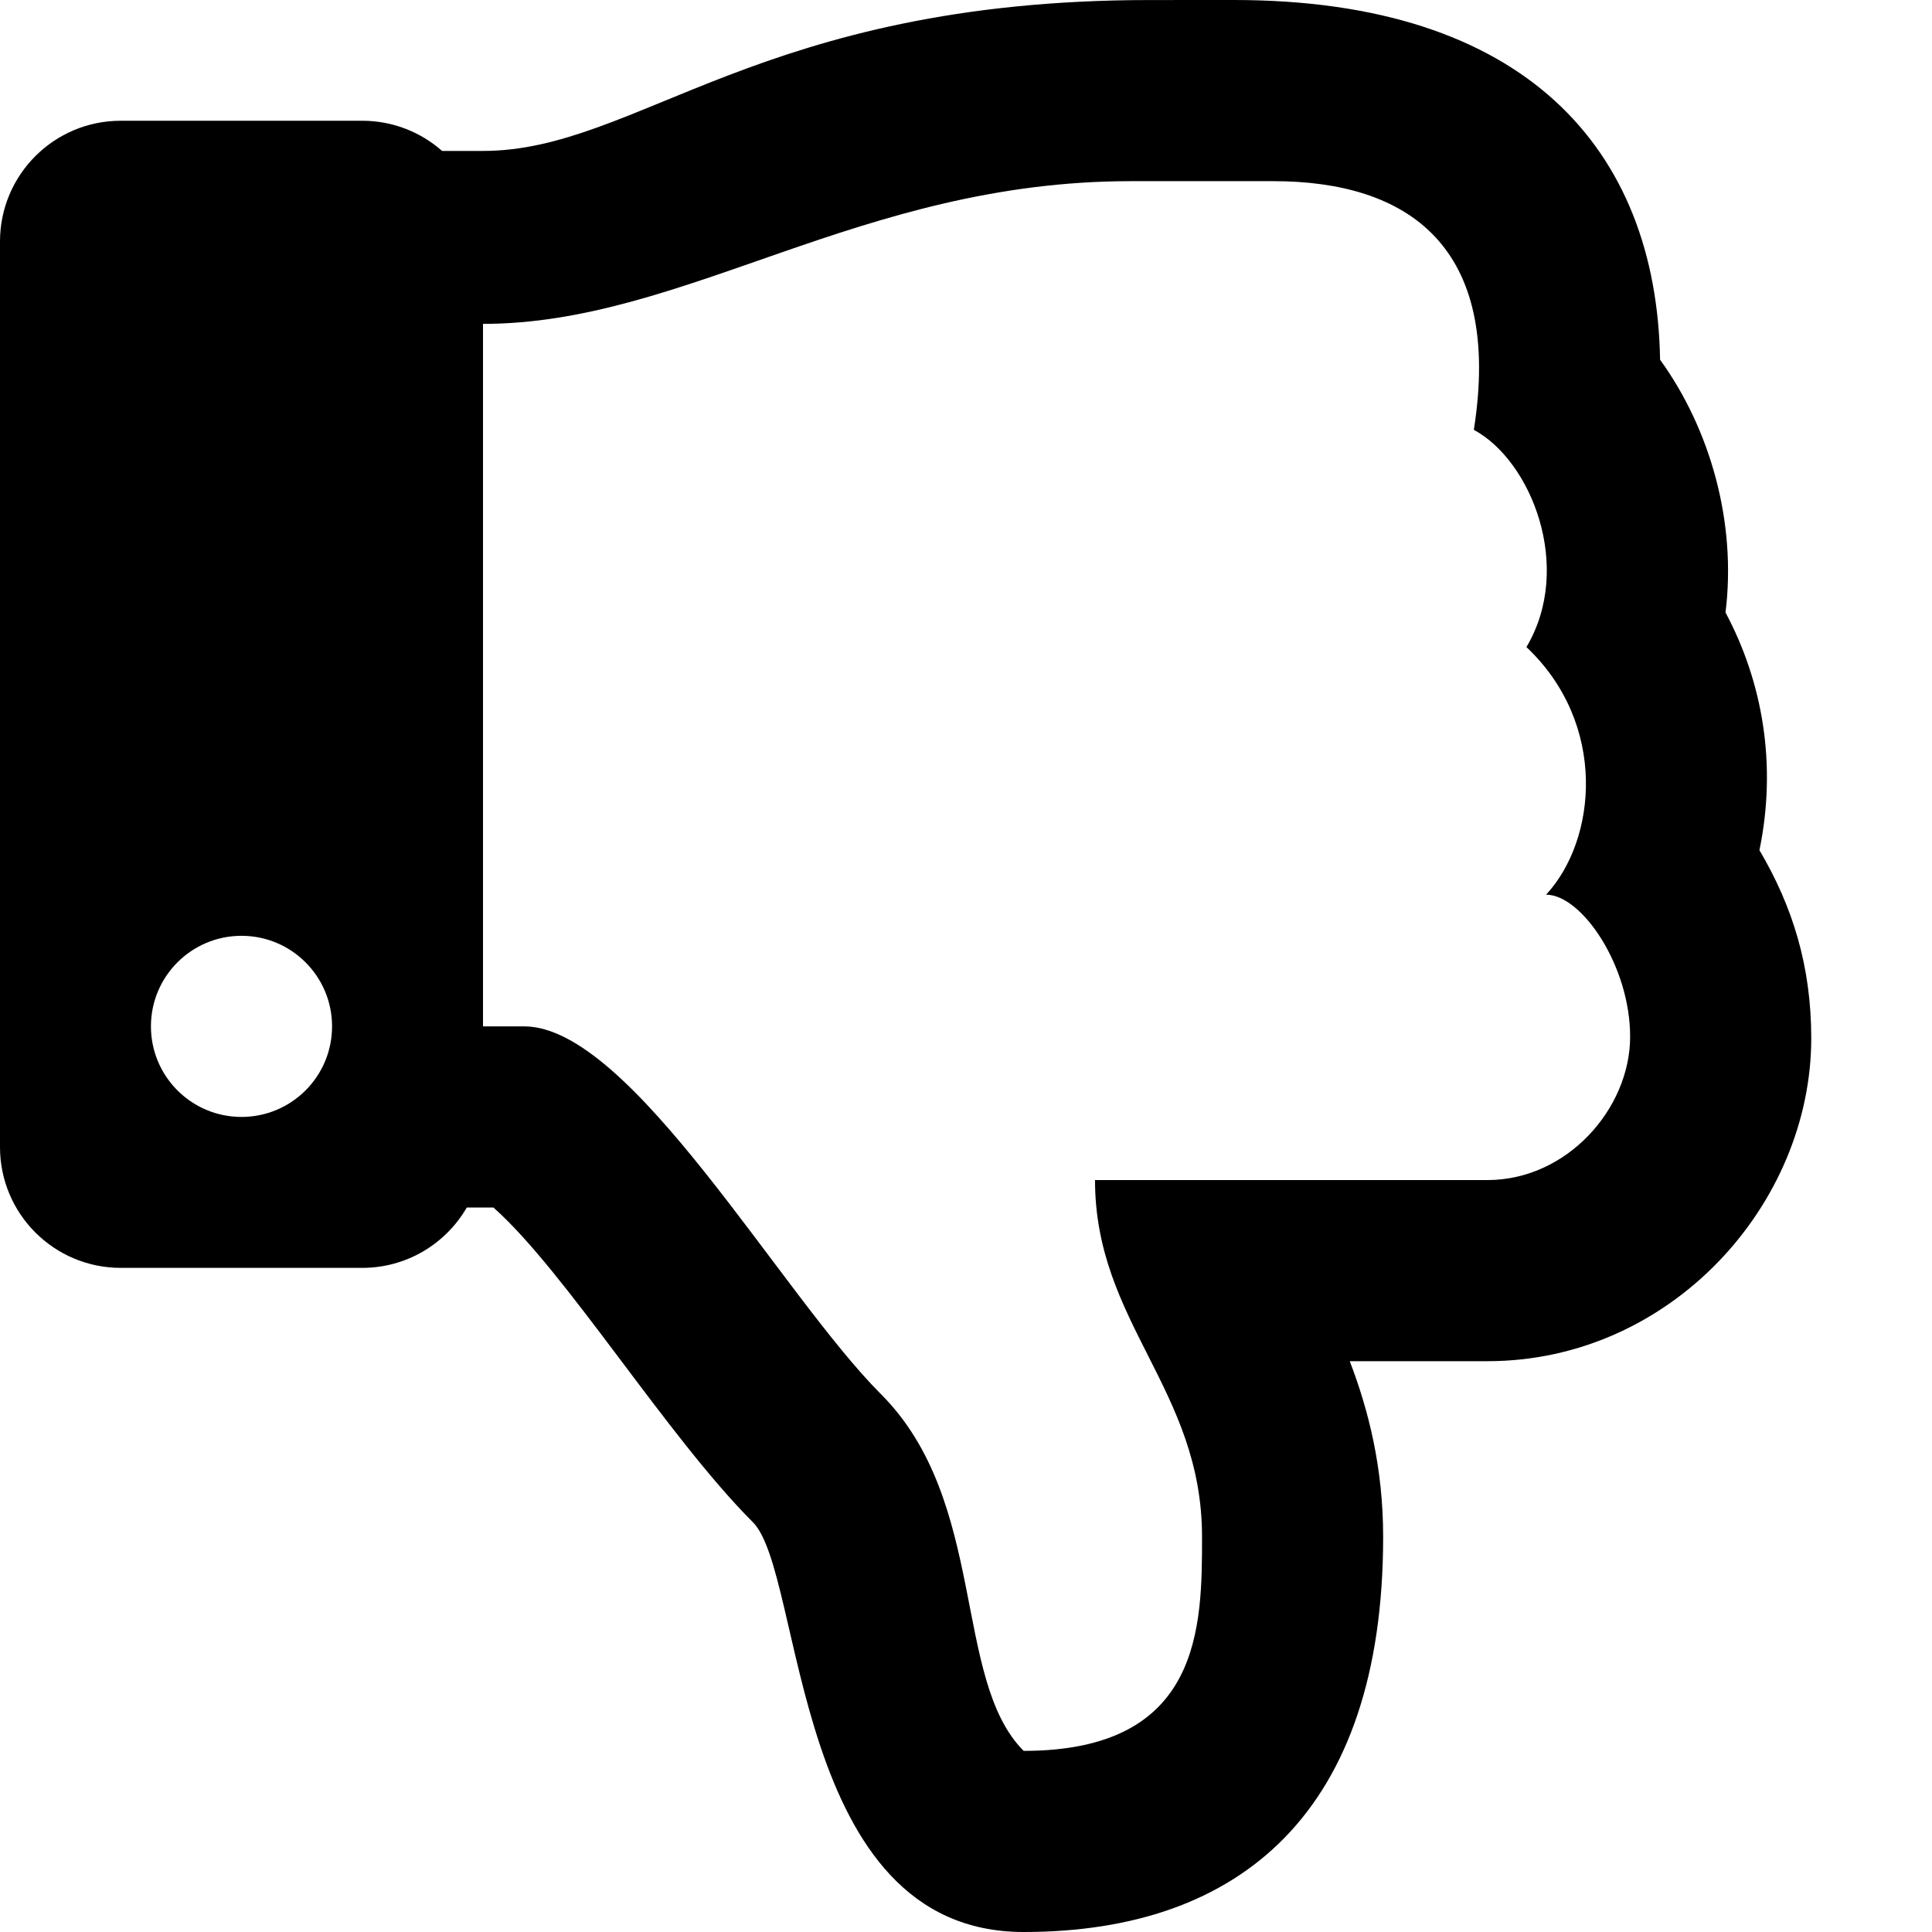
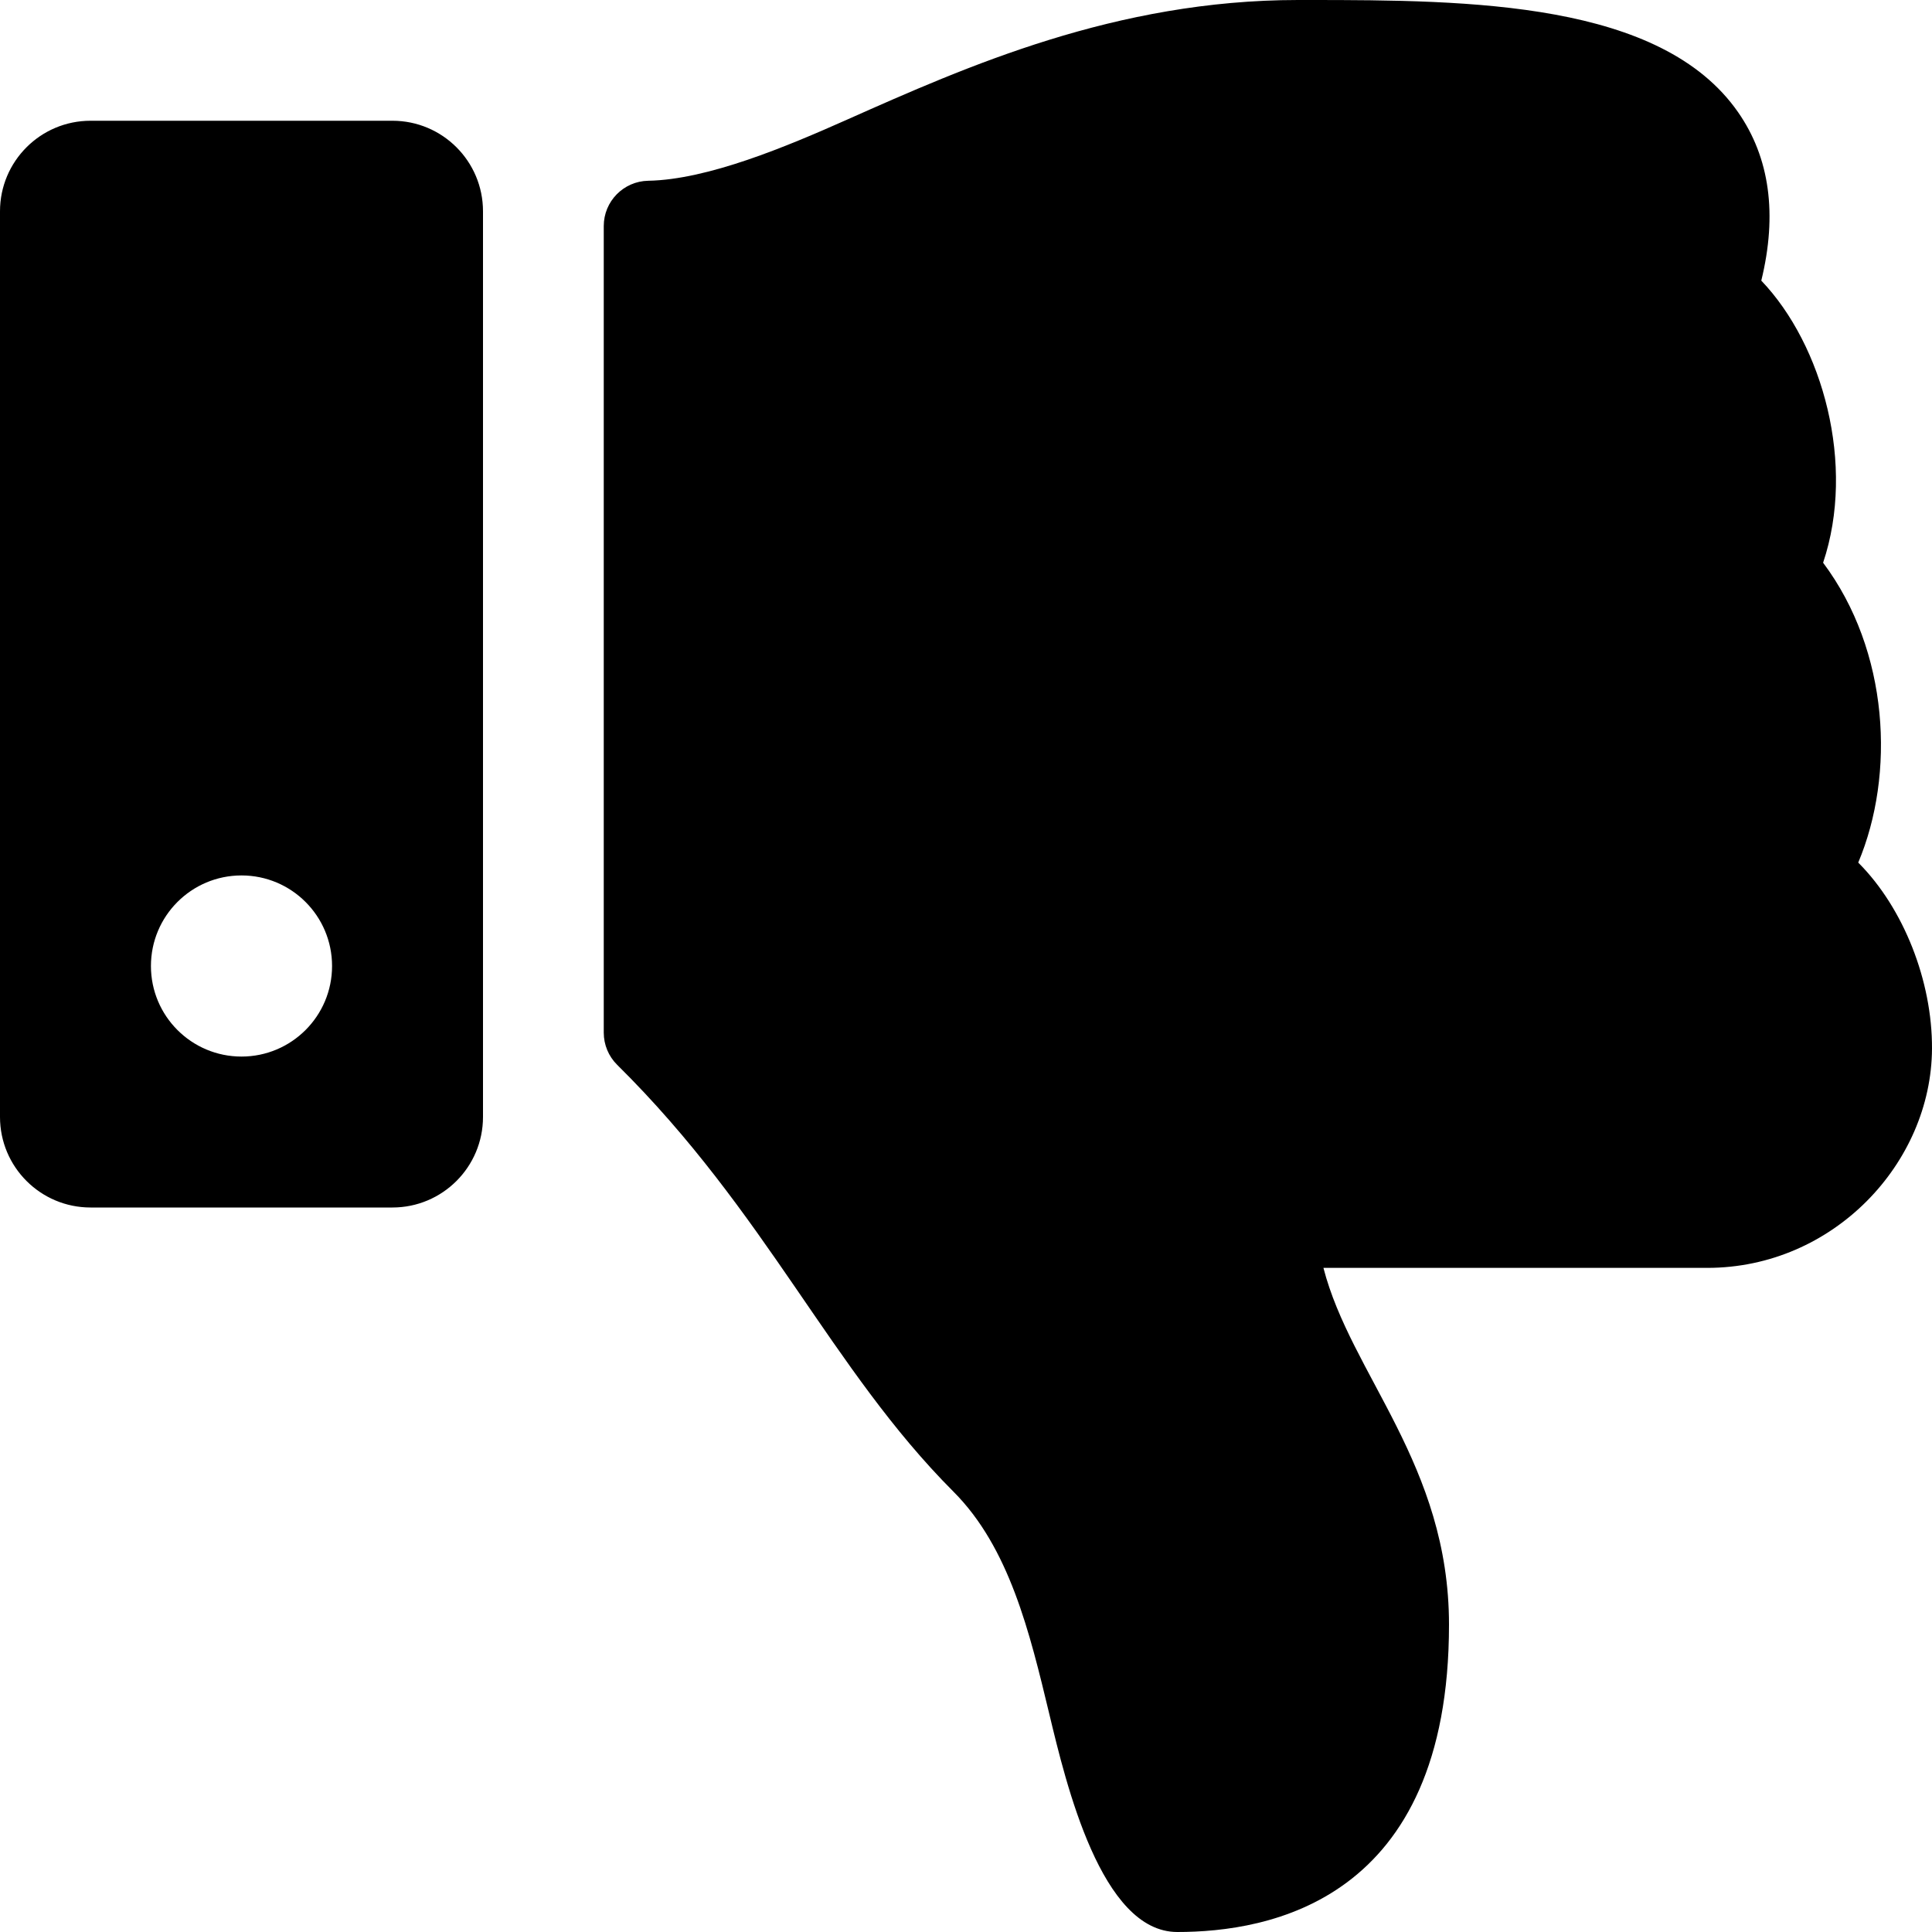
<svg xmlns="http://www.w3.org/2000/svg" width="512px" height="512px" viewBox="0 0 512 512">
-   <path d="M466.27 225.31c4.674-22.647.864-44.538-8.99-62.99 2.958-23.868-4.021-48.565-17.34-66.99C438.986 39.423 404.117 0 327 0c-7 0-15 .01-22.22.01C201.195.01 168.997 40 128 40h-10.845c-5.64-4.975-13.042-8-21.155-8H32C14.327 32 0 46.327 0 64v240c0 17.673 14.327 32 32 32h64c11.842 0 22.175-6.438 27.708-16h7.052c19.146 16.953 46.013 60.653 68.76 83.4 13.667 13.667 10.153 108.6 71.76 108.6 57.58 0 95.27-31.936 95.27-104.73 0-18.41-3.93-33.73-8.85-46.54h36.48c48.602 0 85.82-41.565 85.82-85.58 0-19.15-4.96-34.99-13.73-49.84zM64 296c-13.255 0-24-10.745-24-24s10.745-24 24-24 24 10.745 24 24-10.745 24-24 24zm330.18 16.73H290.19c0 37.82 28.36 55.37 28.36 94.54 0 23.75 0 56.73-47.27 56.73-18.91-18.91-9.46-66.18-37.82-94.54C206.9 342.89 167.28 272 138.92 272H128V85.83c53.611 0 100.001-37.82 171.64-37.82h37.82c35.512 0 60.82 17.12 53.12 65.9 15.2 8.16 26.5 36.44 13.94 57.57 21.581 20.384 18.699 51.065 5.21 65.62 9.45 0 22.36 18.91 22.27 37.81-.09 18.91-16.71 37.82-37.82 37.82z" />
+   <path d="M0 56v240c0 13.255 10.745 24 24 24h80c13.255 0 24-10.745 24-24V56c0-13.255-10.745-24-24-24H24C10.745 32 0 42.745 0 56zm40 200c0-13.255 10.745-24 24-24s24 10.745 24 24-10.745 24-24 24-24-10.745-24-24zm272 256c-20.183 0-29.485-39.293-33.931-57.795-5.206-21.666-10.589-44.07-25.393-58.902-32.469-32.524-49.503-73.967-89.117-113.111a11.98 11.98 0 0 1-3.558-8.521V59.901c0-6.541 5.243-11.878 11.783-11.998 15.831-.29 36.694-9.079 52.651-16.178C256.189 17.598 295.709.017 343.995 0h2.844c42.777 0 93.363.413 113.774 29.737 8.392 12.057 10.446 27.034 6.148 44.632 16.312 17.053 25.063 48.863 16.382 74.757 17.544 23.432 19.143 56.132 9.308 79.469l.11.11c11.893 11.949 19.523 31.259 19.439 49.197-.156 30.352-26.157 58.098-59.553 58.098H350.723C358.03 364.34 384 388.132 384 430.548 384 504 336 512 312 512z" />
</svg>
